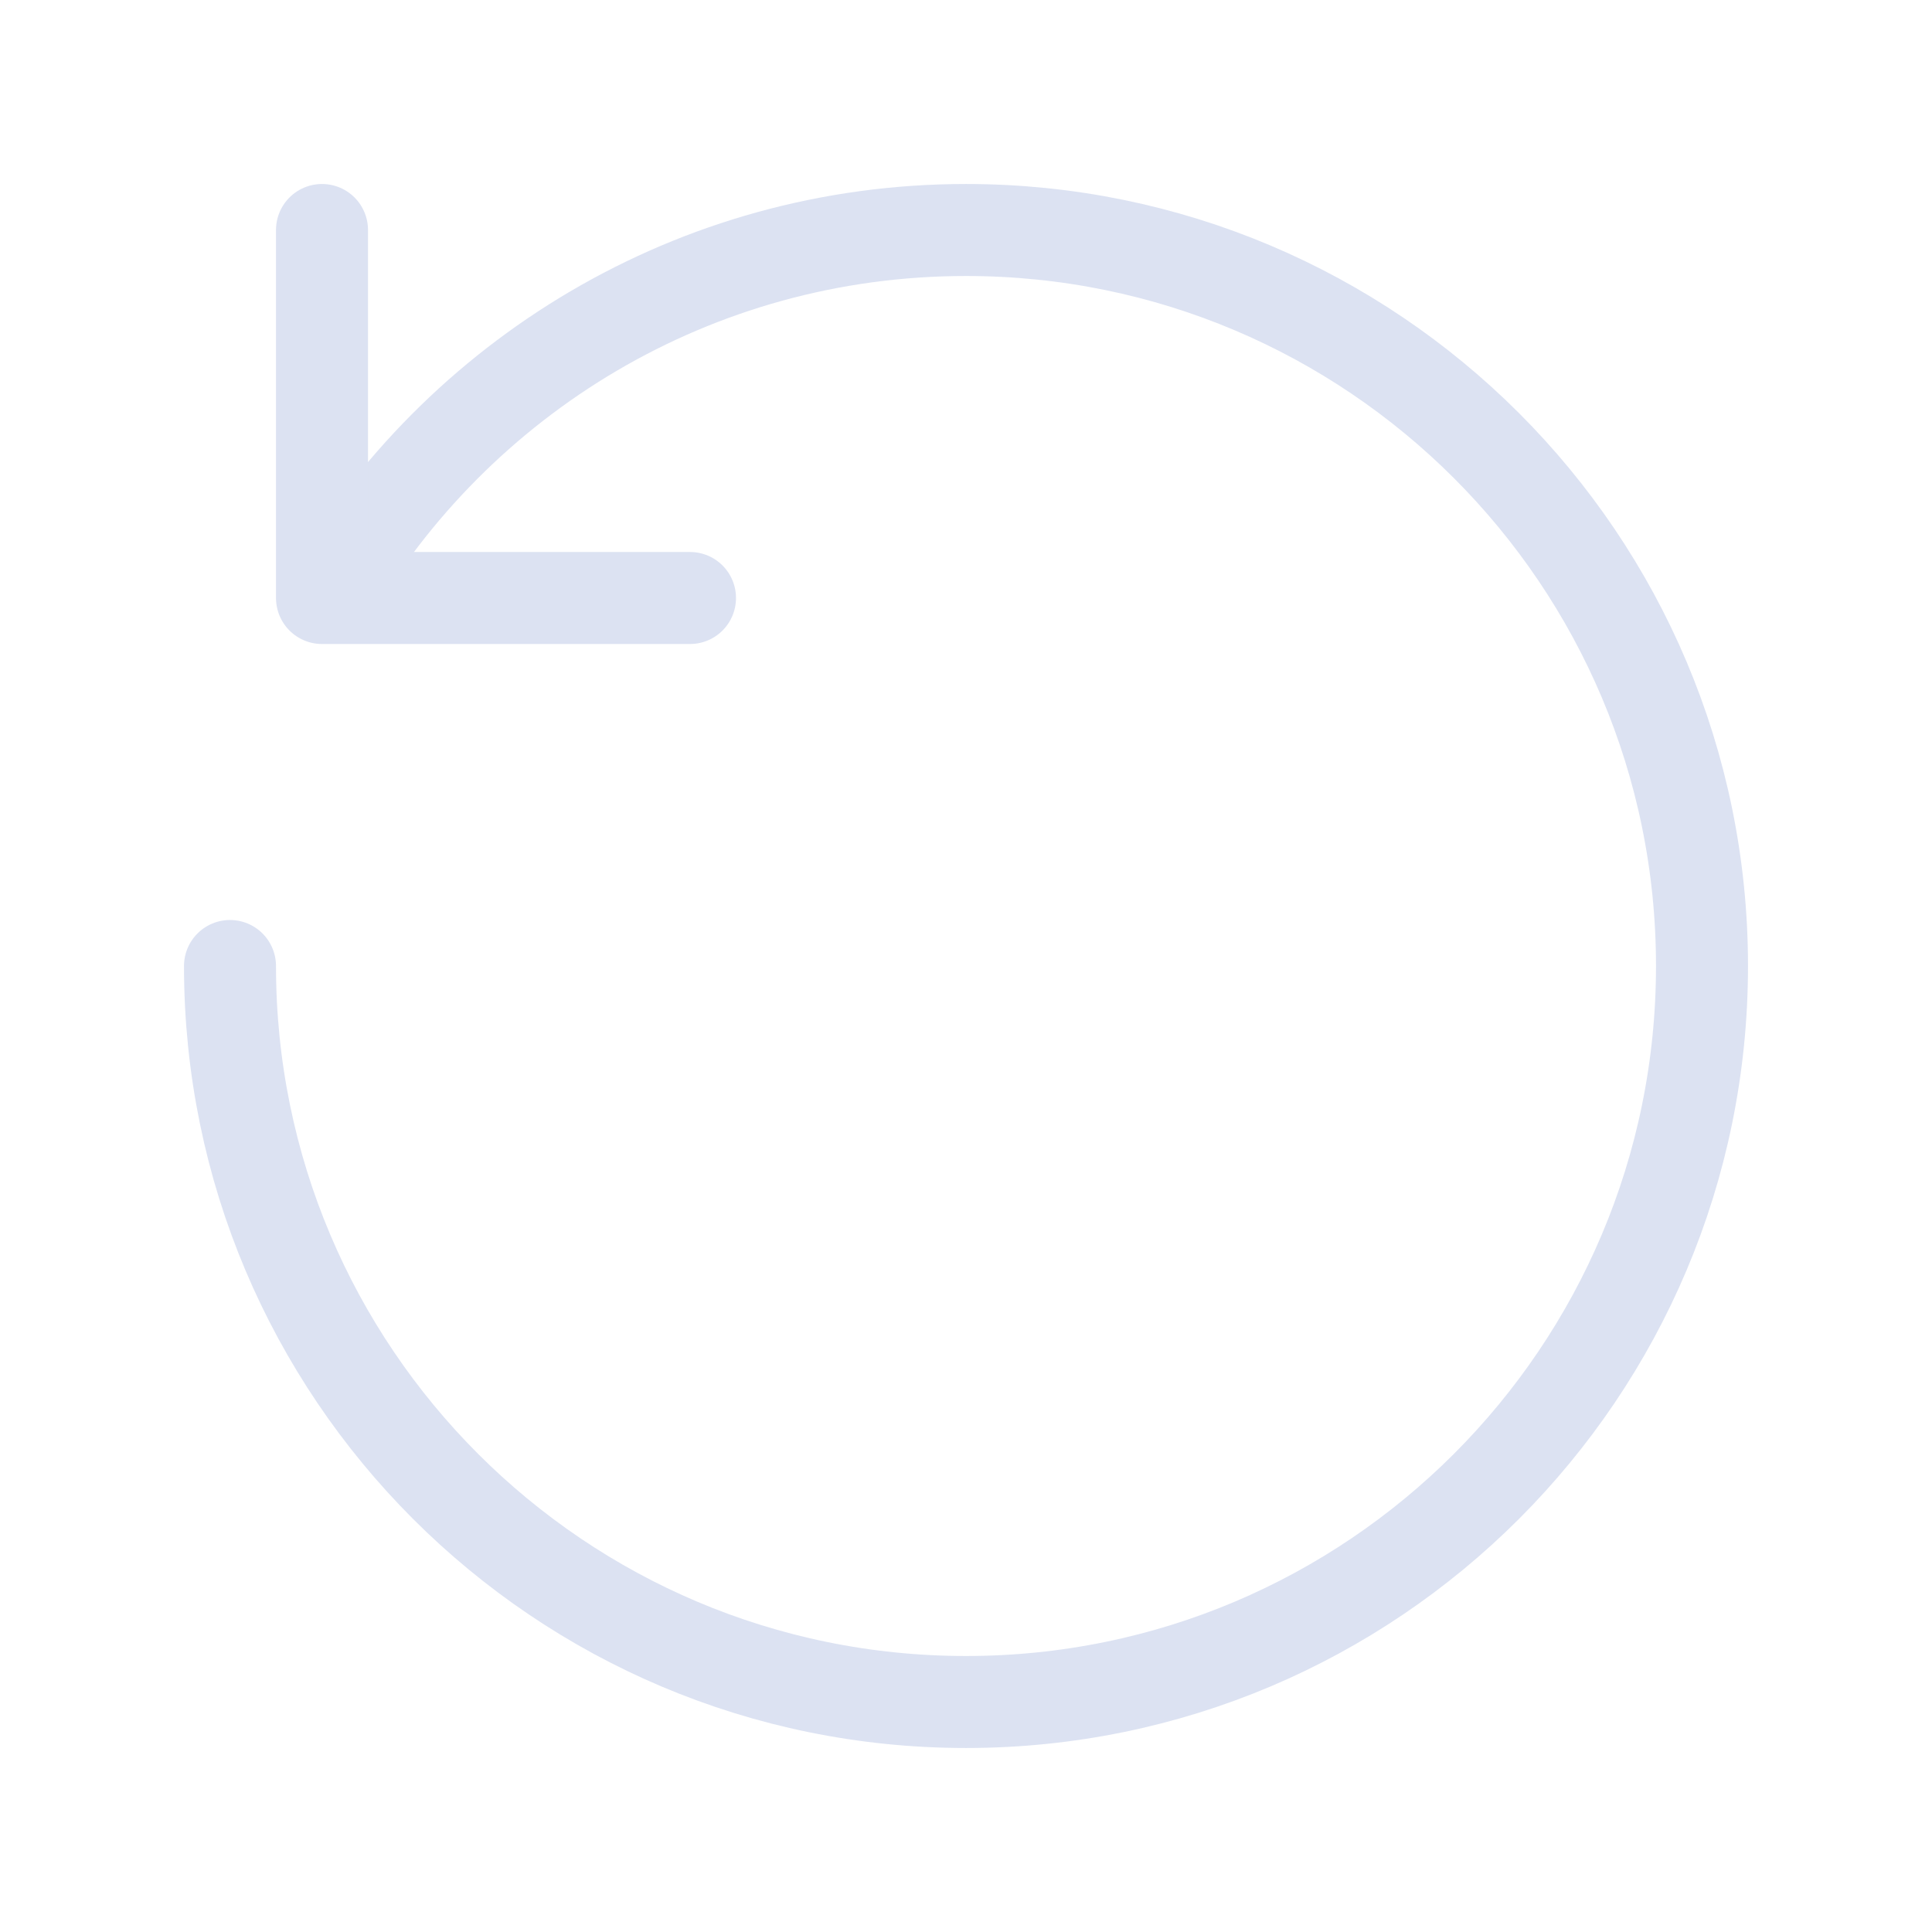
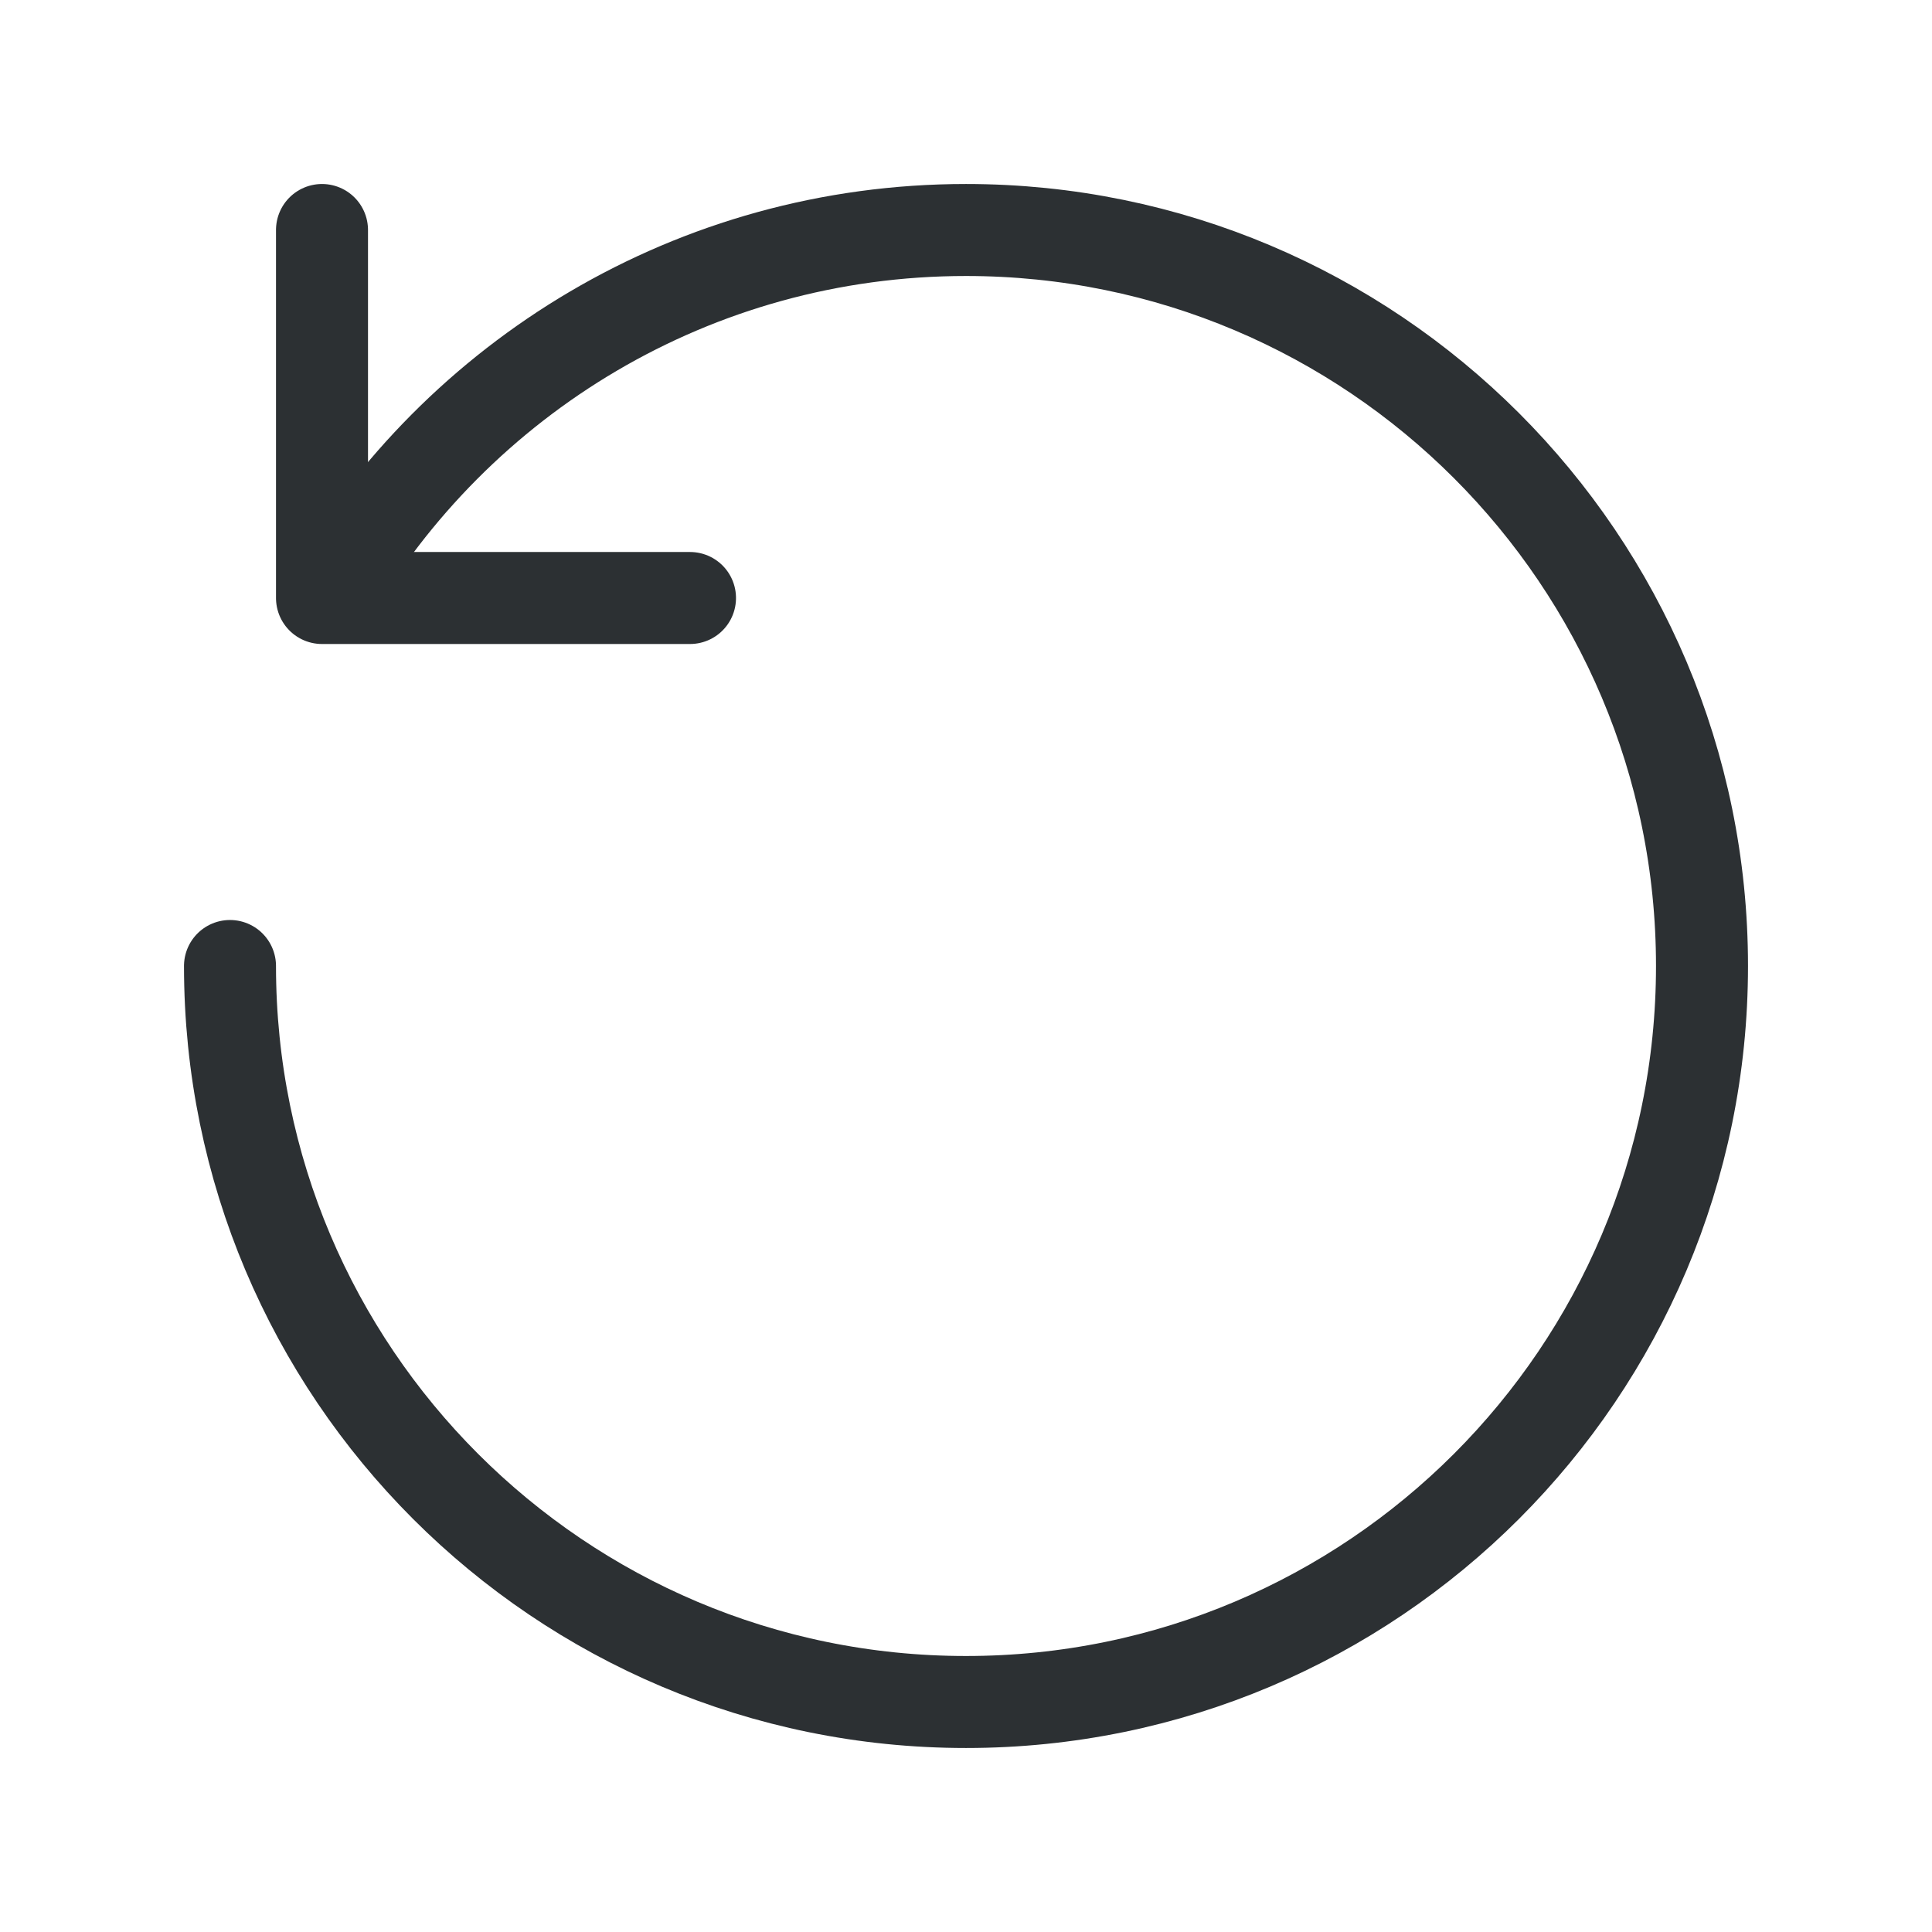
<svg xmlns="http://www.w3.org/2000/svg" width="800px" height="800px" viewBox="0 0 21 21">
-   <g fill="none" fill-rule="evenodd" stroke="#DCE2F2" stroke-linecap="round" stroke-linejoin="round" transform="matrix(0 1 1 0 2.5 2.5)">
+   <g fill="none" fill-rule="evenodd" stroke="#2C3033" stroke-linecap="round" stroke-linejoin="round" transform="matrix(0 1 1 0 2.5 2.5)">
    <path d="m3.987 1.078c-2.384 1.385-3.987 3.966-3.987 6.922 0 4.418 3.582 8 8 8s8-3.582 8-8-3.582-8-8-8" />
    <path d="m4 1v4h-4" transform="matrix(1 0 0 -1 0 6)" />
  </g>
</svg>
